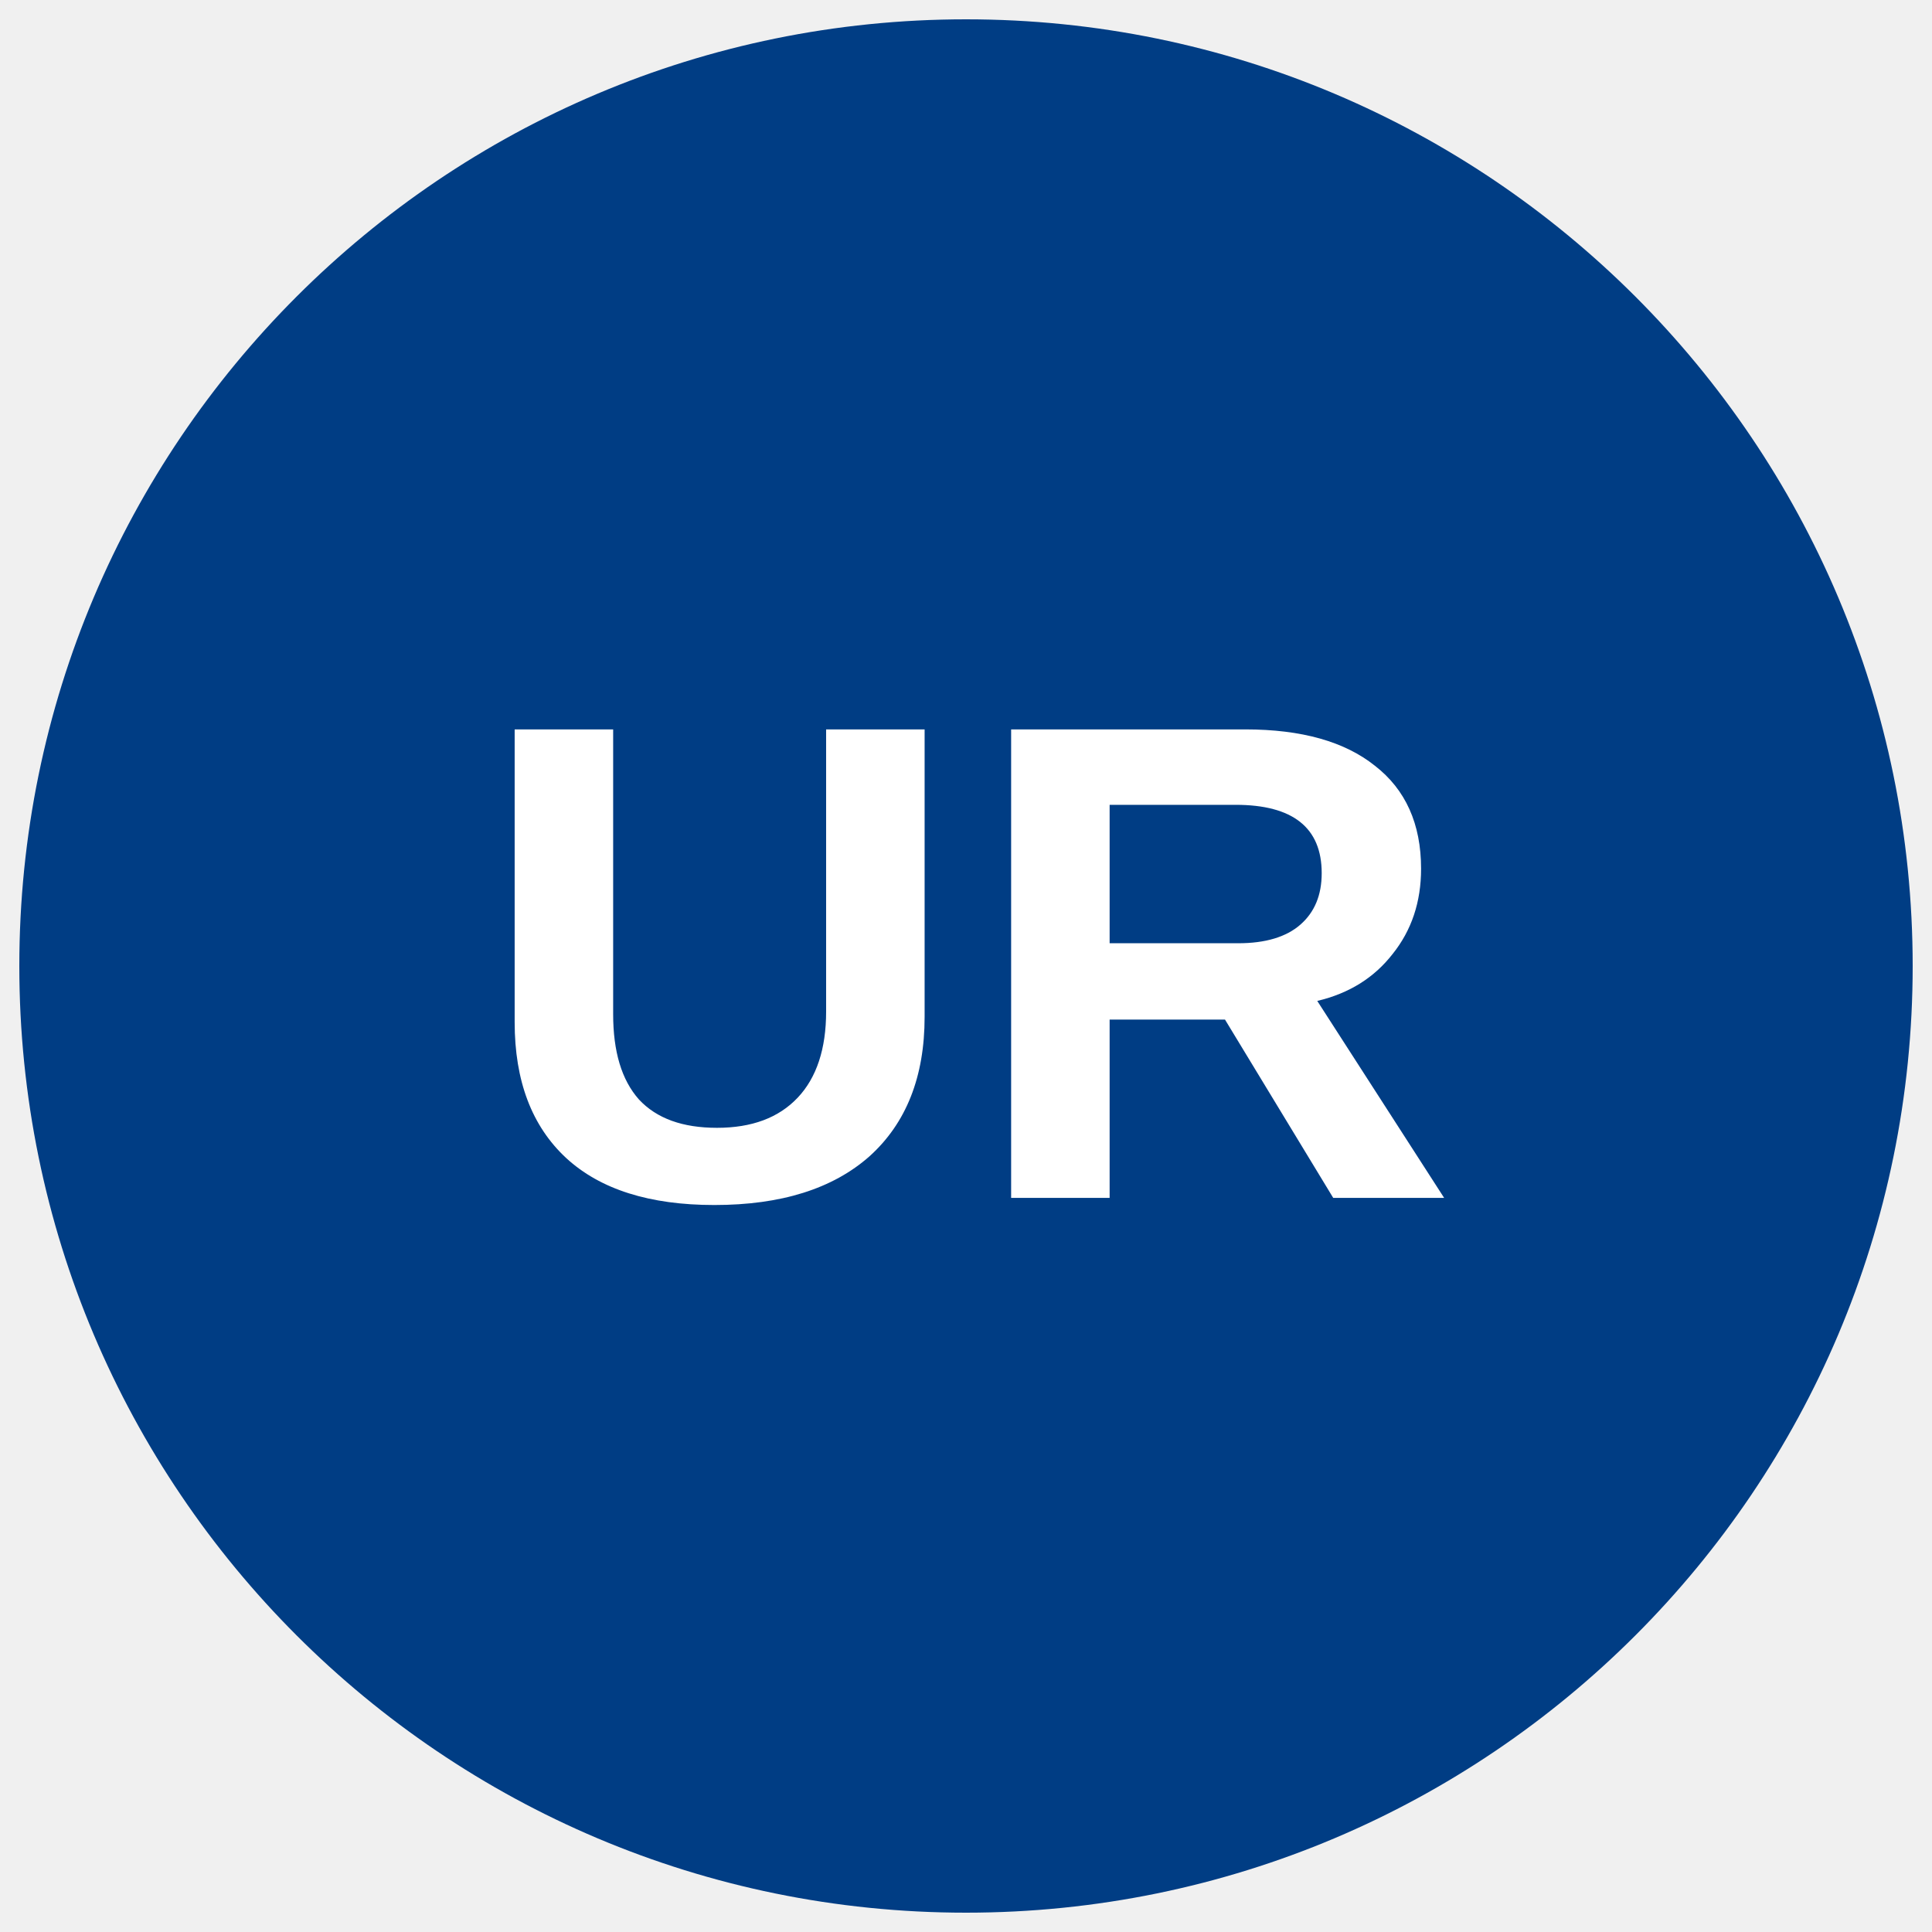
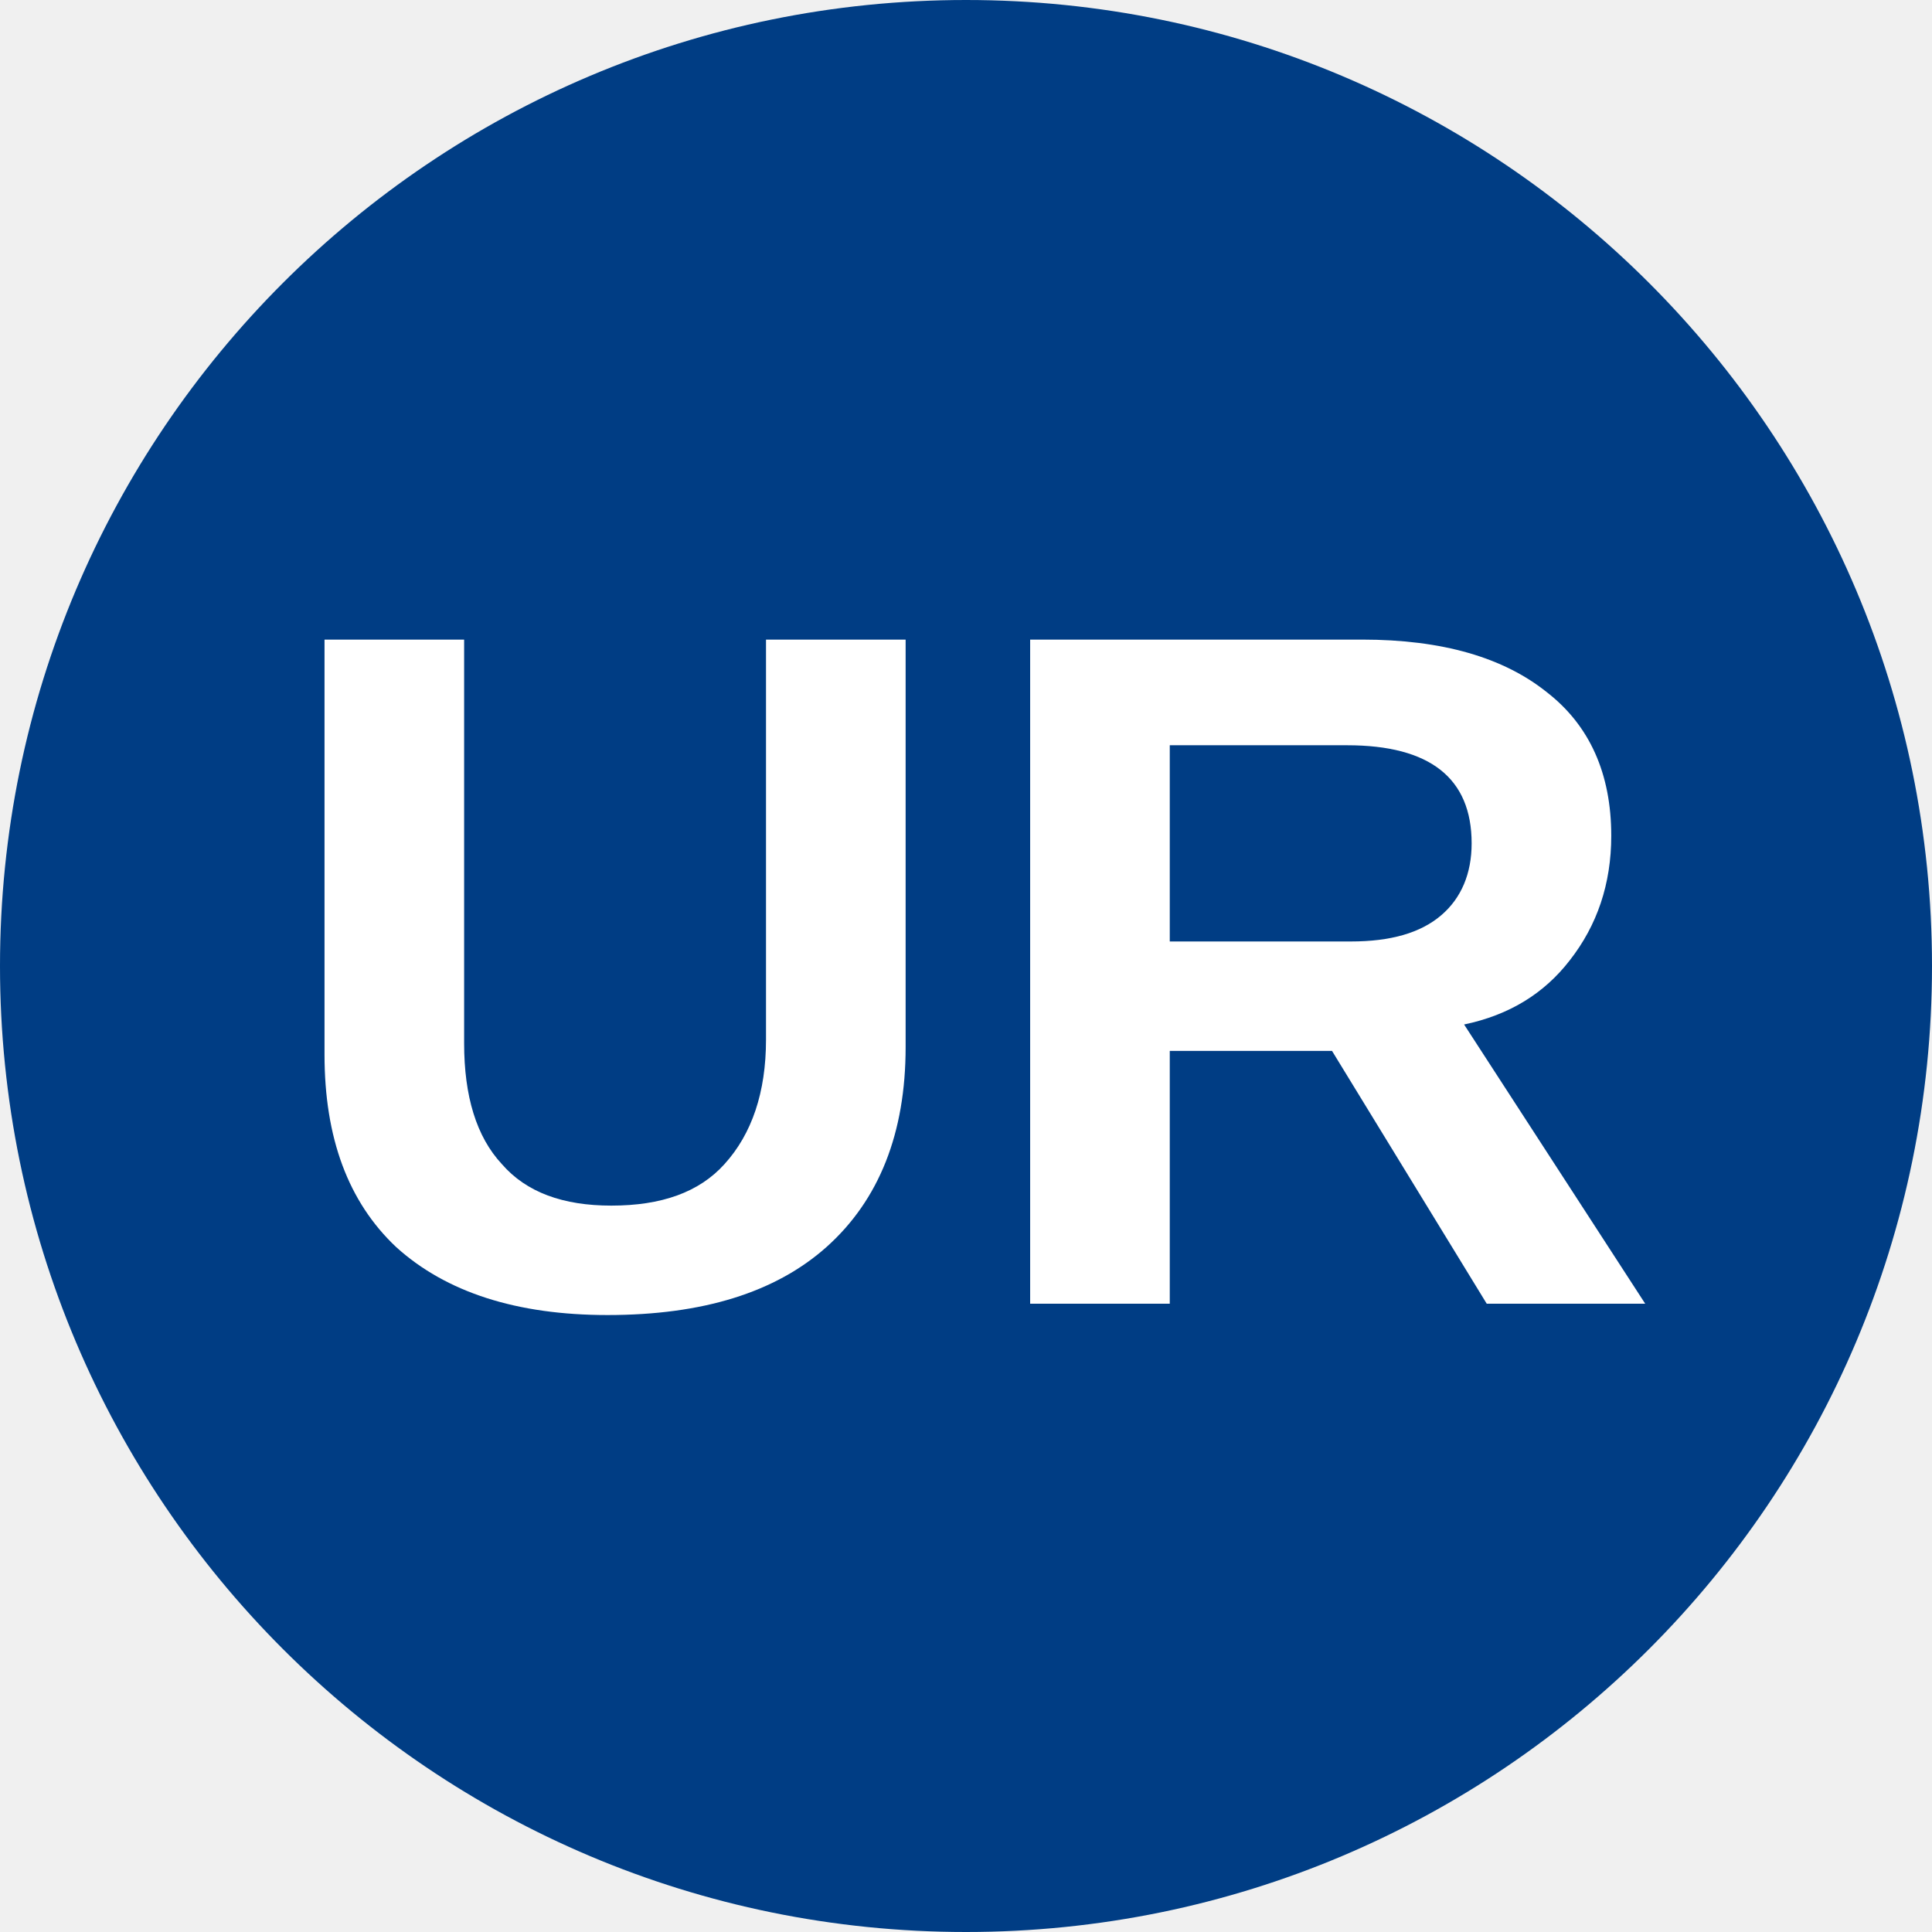
- <svg xmlns="http://www.w3.org/2000/svg" viewBox="0 0 34.02 34.02">
-   <circle cx="50%" cy="50%" r="49%" fill="#003d84" />
-   <text x="50%" y="62%" text-anchor="middle" font-weight="700" font-size="12" font-family="Arial" fill="#fff">UR</text>
+ <svg xmlns="http://www.w3.org/2000/svg" viewBox="0 0 8 8">
+   <circle cx="4" cy="4" r="4" fill="#003d84" />
+   <text x="4" y="5.4" text-anchor="middle" font-weight="700" font-size="4" font-family="Arial" fill="#fff">UR</text>
</svg>
